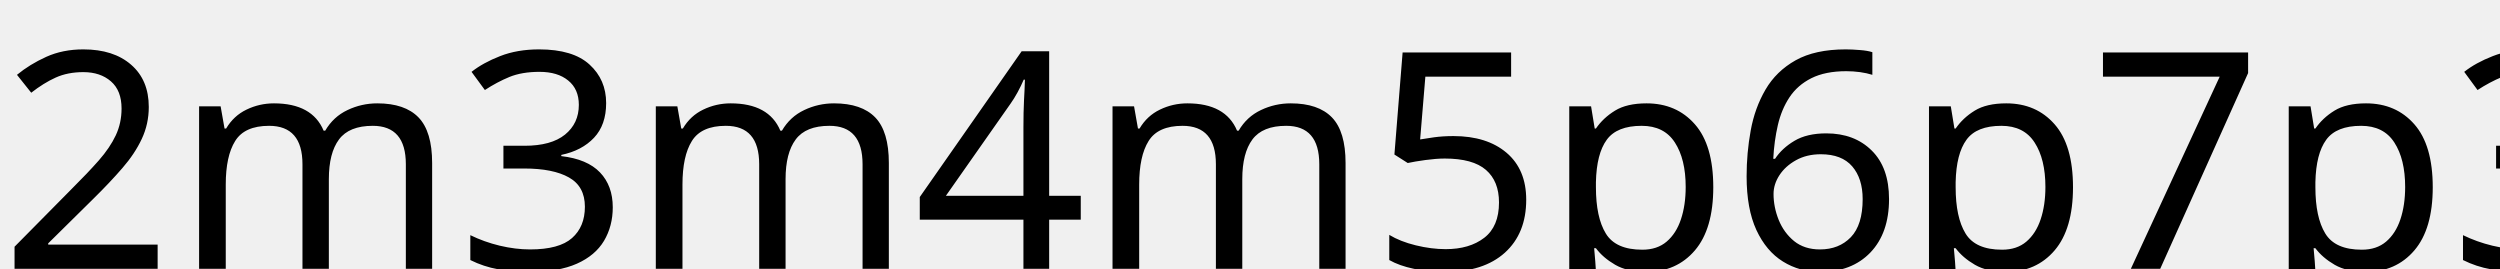
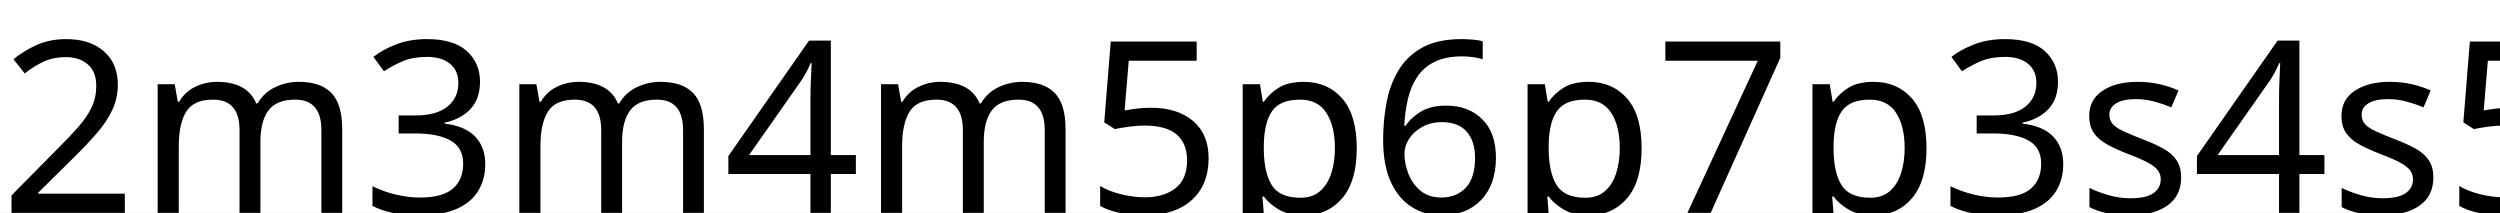
- <svg xmlns="http://www.w3.org/2000/svg" width="1583.808" height="170.112" viewBox="0 0 419.049 45.009" version="1.1" id="svg1">
+ <svg xmlns="http://www.w3.org/2000/svg" width="2000" height="170.112" viewBox="0 0 529.167 45.009" version="1.1" id="svg1">
  <defs id="defs1" />
  <g id="layer1">
+     <rect style="fill:#ffffff;stroke:#000000;stroke-width:0;paint-order:markers stroke fill;fill-opacity:1" id="rect1" width="529.167" height="44.979" x="0" y="-1.5068053e-06" />
    <text xml:space="preserve" style="font-style:normal;font-variant:normal;font-weight:normal;font-stretch:normal;font-size:50.8px;font-family:Riichi-Mahjong;-inkscape-font-specification:'Riichi-Mahjong, Normal';font-variant-ligatures:normal;font-variant-caps:normal;font-variant-numeric:normal;font-variant-east-asian:normal;text-align:start;writing-mode:lr-tb;direction:ltr;text-anchor:start;fill:#000000;stroke:#000000;stroke-width:0;paint-order:markers stroke fill" x="0" y="45.06" id="text1">
      <tspan id="tspan1" style="font-style:normal;font-variant:normal;font-weight:normal;font-stretch:normal;font-size:50.8px;font-family:Riichi-Mahjong;-inkscape-font-specification:'Riichi-Mahjong, Normal';font-variant-ligatures:normal;font-variant-caps:normal;font-variant-numeric:normal;font-variant-east-asian:normal;stroke-width:0" x="0" y="45.06">2m3m4m5p6p7p3s4s5s6m7m8m2z2z</tspan>
    </text>
  </g>
</svg>
